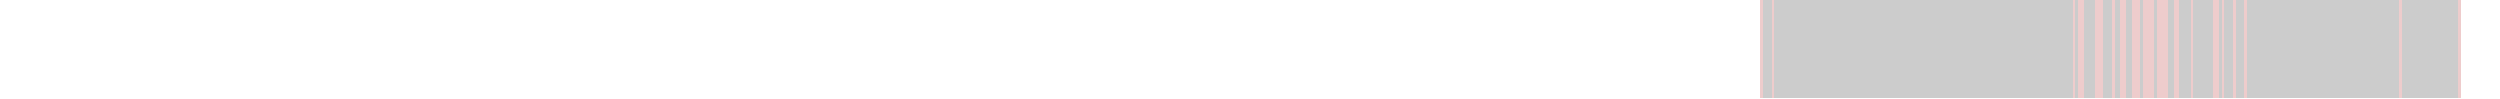
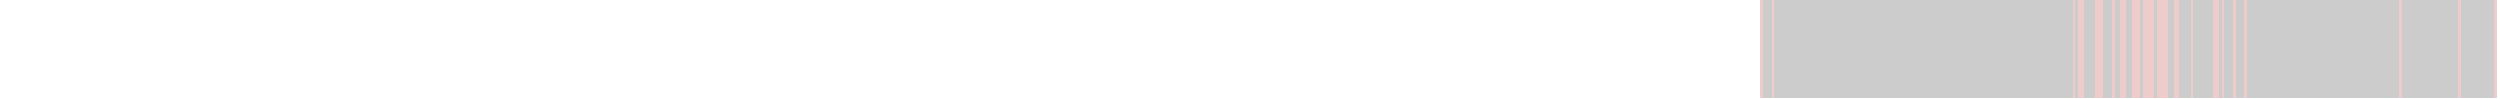
<svg xmlns="http://www.w3.org/2000/svg" viewBox="0 0 889 35" shape-rendering="crispEdges">
-   <rect y="0" x="626" width="249" height="35" fill="#cccccc" />
+   <rect y="0" x="626" width="262" height="35" fill="#cccccc" />
  <rect y="0" x="626" width="1" height="35" fill="#eecccc" />
  <rect y="0" x="630" width="1" height="35" fill="#eecccc" />
  <rect y="0" x="737" width="1" height="35" fill="#eecccc" />
  <rect y="0" x="739" width="1" height="35" fill="#eecccc" />
  <rect y="0" x="740" width="1" height="35" fill="#eecccc" />
  <rect y="0" x="740" width="1" height="35" fill="#eecccc" />
  <rect y="0" x="745" width="1" height="35" fill="#eecccc" />
  <rect y="0" x="746" width="1" height="35" fill="#eecccc" />
  <rect y="0" x="747" width="1" height="35" fill="#eecccc" />
  <rect y="0" x="751" width="1" height="35" fill="#eecccc" />
  <rect y="0" x="754" width="1" height="35" fill="#eecccc" />
  <rect y="0" x="755" width="1" height="35" fill="#eecccc" />
  <rect y="0" x="755" width="1" height="35" fill="#eecccc" />
  <rect y="0" x="758" width="1" height="35" fill="#eecccc" />
  <rect y="0" x="758" width="1" height="35" fill="#eecccc" />
  <rect y="0" x="759" width="1" height="35" fill="#eecccc" />
  <rect y="0" x="759" width="1" height="35" fill="#eecccc" />
  <rect y="0" x="759" width="1" height="35" fill="#eecccc" />
  <rect y="0" x="759" width="1" height="35" fill="#eecccc" />
  <rect y="0" x="759" width="1" height="35" fill="#eecccc" />
  <rect y="0" x="759" width="1" height="35" fill="#eecccc" />
  <rect y="0" x="760" width="1" height="35" fill="#eecccc" />
  <rect y="0" x="760" width="1" height="35" fill="#eecccc" />
  <rect y="0" x="760" width="1" height="35" fill="#eecccc" />
  <rect y="0" x="760" width="1" height="35" fill="#eecccc" />
  <rect y="0" x="760" width="1" height="35" fill="#eecccc" />
  <rect y="0" x="762" width="1" height="35" fill="#eecccc" />
  <rect y="0" x="762" width="1" height="35" fill="#eecccc" />
  <rect y="0" x="763" width="1" height="35" fill="#eecccc" />
  <rect y="0" x="763" width="1" height="35" fill="#eecccc" />
  <rect y="0" x="763" width="1" height="35" fill="#eecccc" />
  <rect y="0" x="763" width="1" height="35" fill="#eecccc" />
  <rect y="0" x="764" width="1" height="35" fill="#eecccc" />
  <rect y="0" x="764" width="1" height="35" fill="#eecccc" />
  <rect y="0" x="765" width="1" height="35" fill="#eecccc" />
  <rect y="0" x="765" width="1" height="35" fill="#eecccc" />
  <rect y="0" x="765" width="1" height="35" fill="#eecccc" />
  <rect y="0" x="765" width="1" height="35" fill="#eecccc" />
  <rect y="0" x="767" width="1" height="35" fill="#eecccc" />
  <rect y="0" x="768" width="1" height="35" fill="#eecccc" />
  <rect y="0" x="768" width="1" height="35" fill="#eecccc" />
  <rect y="0" x="768" width="1" height="35" fill="#eecccc" />
  <rect y="0" x="768" width="1" height="35" fill="#eecccc" />
  <rect y="0" x="769" width="1" height="35" fill="#eecccc" />
  <rect y="0" x="769" width="1" height="35" fill="#eecccc" />
  <rect y="0" x="770" width="1" height="35" fill="#eecccc" />
  <rect y="0" x="773" width="1" height="35" fill="#eecccc" />
  <rect y="0" x="774" width="1" height="35" fill="#eecccc" />
  <rect y="0" x="779" width="1" height="35" fill="#eecccc" />
  <rect y="0" x="787" width="1" height="35" fill="#eecccc" />
  <rect y="0" x="788" width="1" height="35" fill="#eecccc" />
  <rect y="0" x="790" width="1" height="35" fill="#eecccc" />
  <rect y="0" x="794" width="1" height="35" fill="#eecccc" />
  <rect y="0" x="798" width="1" height="35" fill="#eecccc" />
  <rect y="0" x="798" width="1" height="35" fill="#eecccc" />
  <rect y="0" x="853" width="1" height="35" fill="#eecccc" />
  <rect y="0" x="874" width="1" height="35" fill="#eecccc" />
+   <rect y="0" x="887" width="1" height="35" fill="#eecccc" />
</svg>
